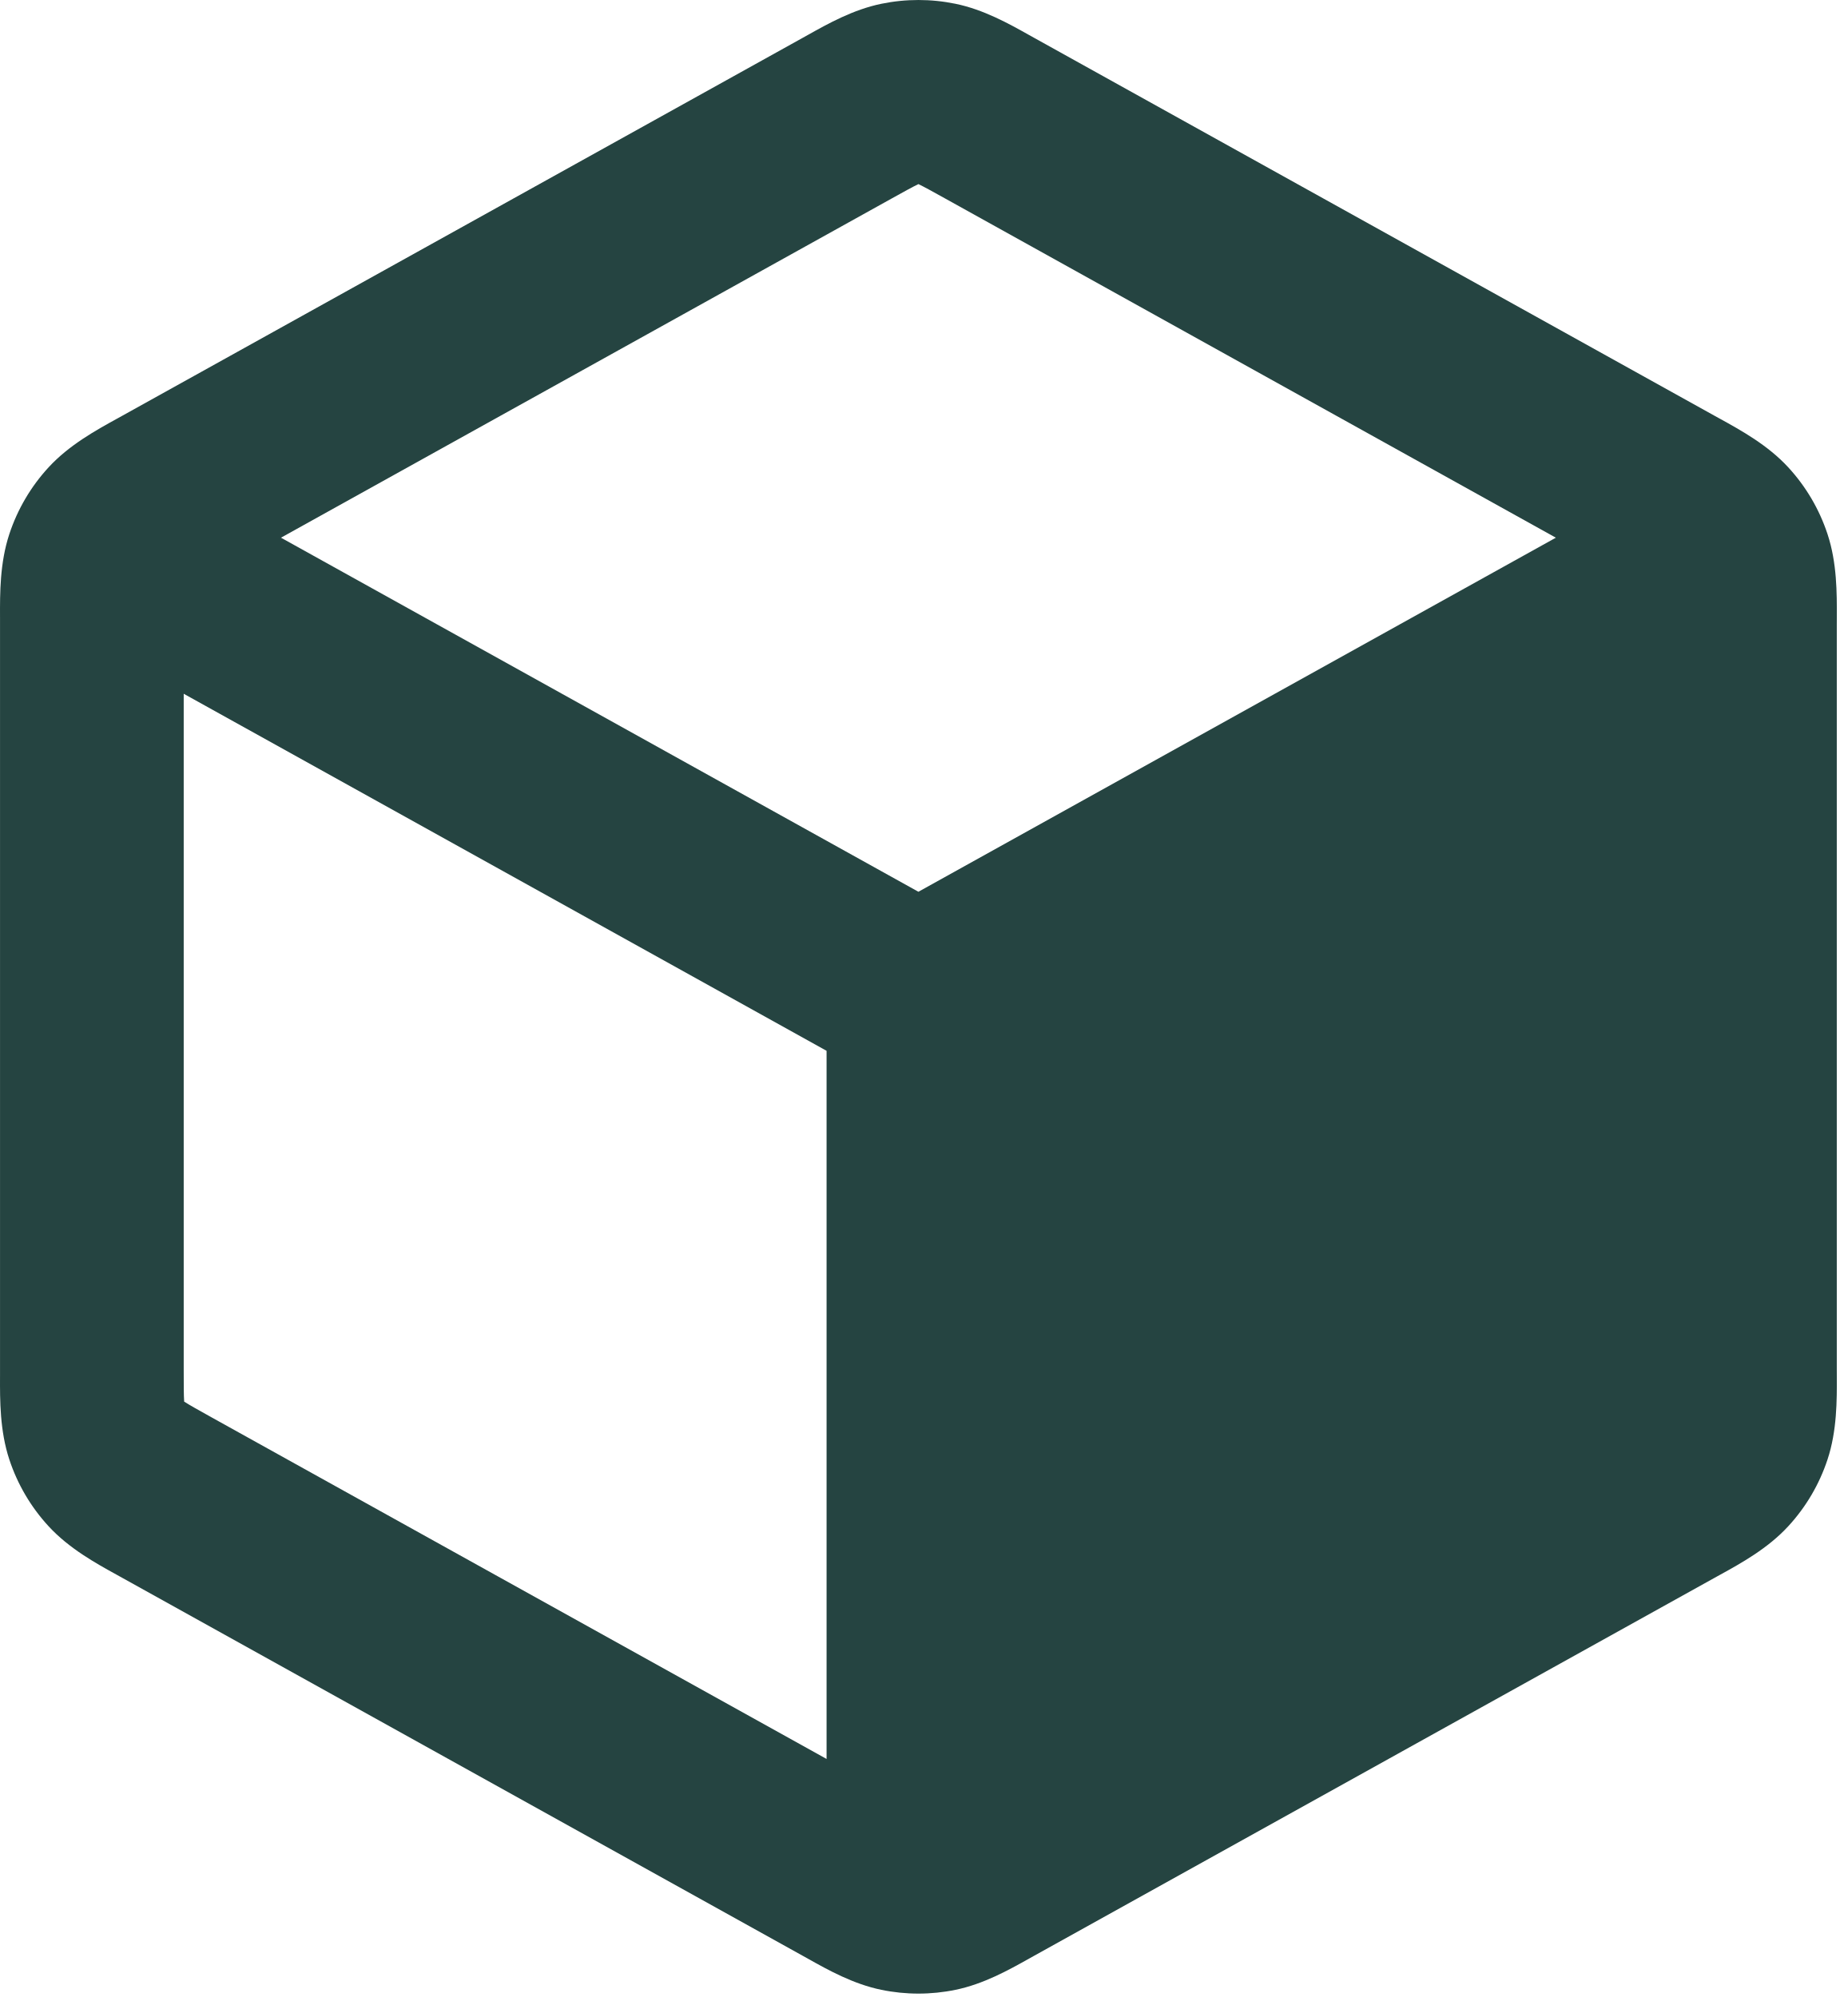
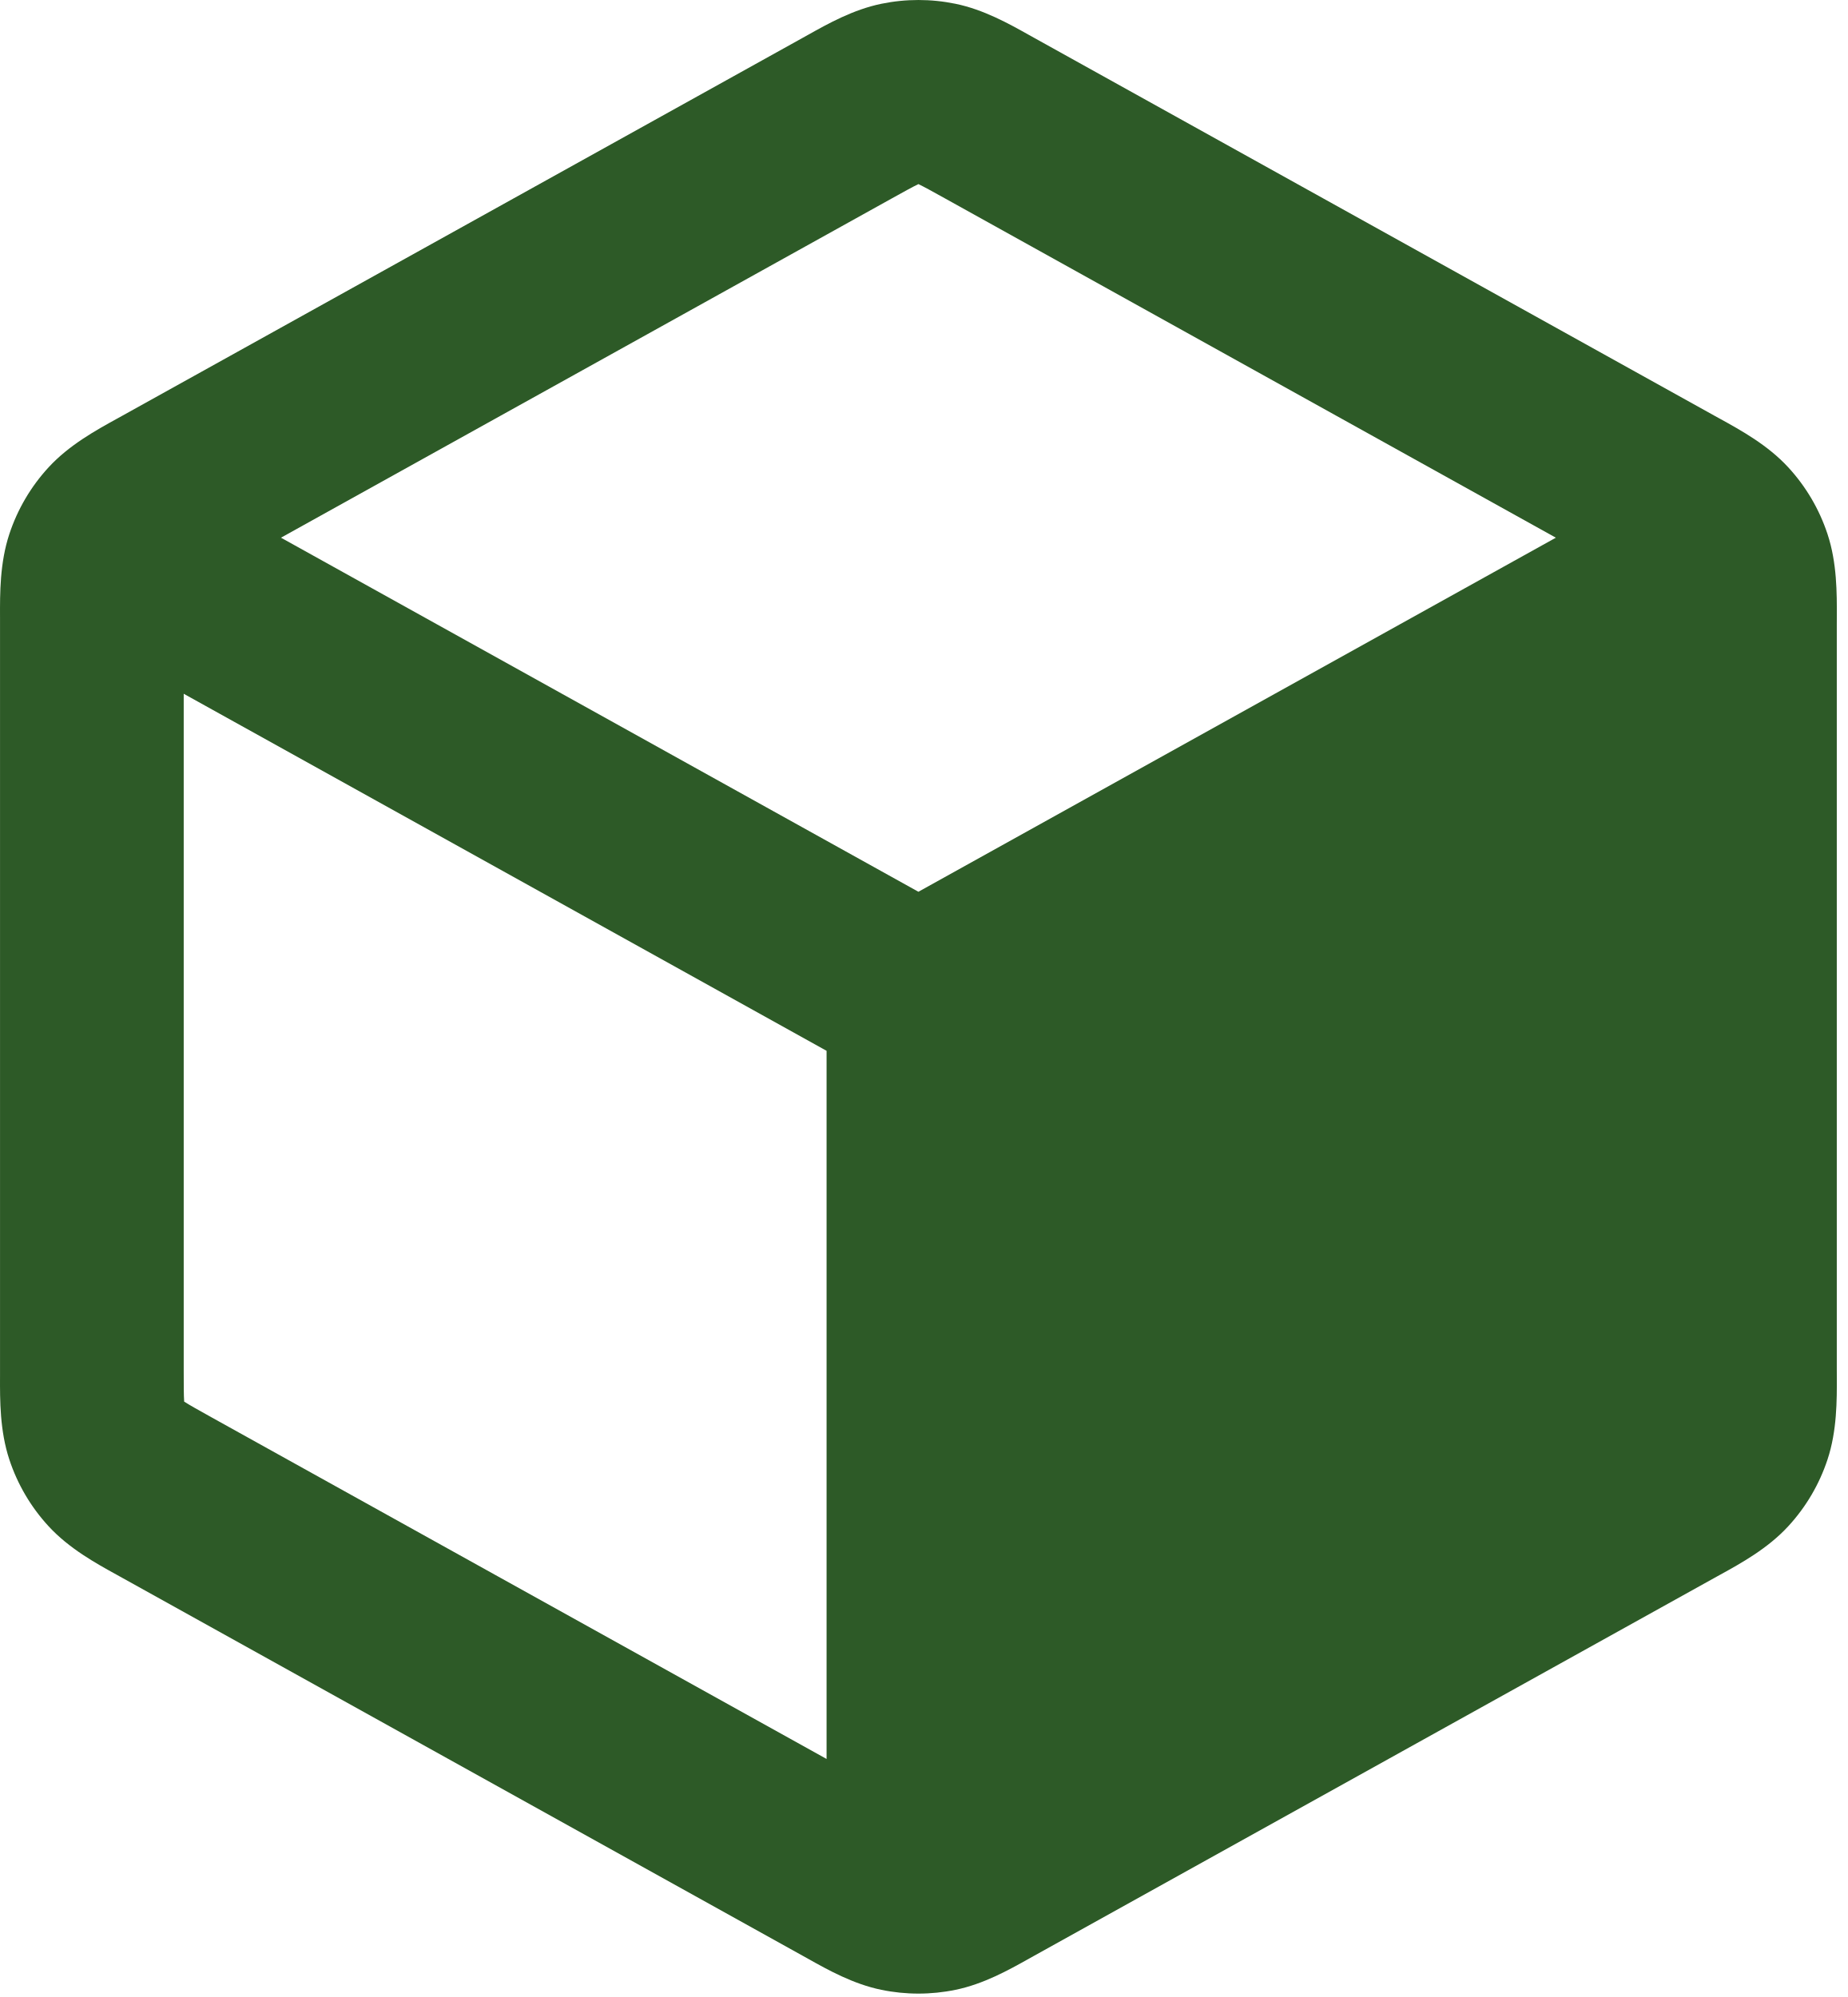
<svg xmlns="http://www.w3.org/2000/svg" width="74" height="80" viewBox="0 0 74 80" fill="none">
-   <path fill-rule="evenodd" clip-rule="evenodd" d="M38.266 0.151C37.289 -0.05 36.28 -0.05 35.302 0.151C34.172 0.383 33.162 0.949 32.359 1.399L32.14 1.521L4.92 16.643C4.845 16.685 4.768 16.728 4.688 16.771C3.838 17.24 2.769 17.828 1.948 18.719C1.238 19.489 0.701 20.402 0.373 21.397C-0.007 22.547 -0.003 23.767 0.001 24.738C0.001 24.829 0.001 24.917 0.001 25.003V54.861C0.001 54.947 0.001 55.035 0.001 55.126C-0.003 56.096 -0.007 57.317 0.373 58.467C0.701 59.462 1.238 60.374 1.948 61.144C2.769 62.035 3.838 62.624 4.688 63.092C4.768 63.136 4.845 63.179 4.92 63.221L32.14 78.343L32.359 78.465C33.162 78.915 34.172 79.481 35.303 79.713C36.28 79.914 37.289 79.914 38.266 79.713C39.397 79.481 40.407 78.915 41.21 78.465L41.429 78.343L68.648 63.221C68.682 63.202 68.715 63.183 68.749 63.165C68.793 63.141 68.836 63.117 68.881 63.092C69.731 62.624 70.8 62.035 71.621 61.144C72.331 60.374 72.868 59.461 73.196 58.467C73.576 57.317 73.572 56.096 73.568 55.126C73.568 55.035 73.567 54.947 73.567 54.861V25.003C73.567 24.917 73.568 24.829 73.568 24.738C73.572 23.767 73.576 22.547 73.196 21.397C72.868 20.402 72.331 19.489 71.621 18.719C70.8 17.828 69.731 17.24 68.881 16.771L68.878 16.77C68.799 16.727 68.723 16.684 68.648 16.643L41.429 1.521L41.21 1.399C40.407 0.949 39.397 0.383 38.266 0.151ZM35.713 7.952C36.27 7.642 36.555 7.486 36.767 7.384L36.784 7.375L36.802 7.384C37.014 7.486 37.299 7.642 37.856 7.952L62.315 21.54L36.784 35.724L11.254 21.54L35.713 7.952ZM7.358 27.792L33.106 42.096L33.106 70.464L8.493 56.79C7.905 56.463 7.604 56.294 7.394 56.16L7.376 56.149L7.375 56.127C7.359 55.878 7.358 55.533 7.358 54.861V27.792Z" fill="#254441" />
+   <path fill-rule="evenodd" clip-rule="evenodd" d="M38.266 0.151C37.289 -0.05 36.28 -0.05 35.302 0.151C34.172 0.383 33.162 0.949 32.359 1.399L32.14 1.521L4.92 16.643C4.845 16.685 4.768 16.728 4.688 16.771C3.838 17.24 2.769 17.828 1.948 18.719C1.238 19.489 0.701 20.402 0.373 21.397C-0.007 22.547 -0.003 23.767 0.001 24.738C0.001 24.829 0.001 24.917 0.001 25.003V54.861C0.001 54.947 0.001 55.035 0.001 55.126C-0.003 56.096 -0.007 57.317 0.373 58.467C0.701 59.462 1.238 60.374 1.948 61.144C2.769 62.035 3.838 62.624 4.688 63.092C4.768 63.136 4.845 63.179 4.92 63.221L32.14 78.343L32.359 78.465C33.162 78.915 34.172 79.481 35.303 79.713C36.28 79.914 37.289 79.914 38.266 79.713C39.397 79.481 40.407 78.915 41.21 78.465L41.429 78.343L68.648 63.221C68.682 63.202 68.715 63.183 68.749 63.165C68.793 63.141 68.836 63.117 68.881 63.092C69.731 62.624 70.8 62.035 71.621 61.144C72.331 60.374 72.868 59.461 73.196 58.467C73.576 57.317 73.572 56.096 73.568 55.126C73.568 55.035 73.567 54.947 73.567 54.861V25.003C73.567 24.917 73.568 24.829 73.568 24.738C73.572 23.767 73.576 22.547 73.196 21.397C72.868 20.402 72.331 19.489 71.621 18.719C70.8 17.828 69.731 17.24 68.881 16.771L68.878 16.77C68.799 16.727 68.723 16.684 68.648 16.643L41.429 1.521L41.21 1.399C40.407 0.949 39.397 0.383 38.266 0.151ZM35.713 7.952C36.27 7.642 36.555 7.486 36.767 7.384L36.784 7.375L36.802 7.384C37.014 7.486 37.299 7.642 37.856 7.952L62.315 21.54L36.784 35.724L11.254 21.54L35.713 7.952ZM7.358 27.792L33.106 42.096L33.106 70.464L8.493 56.79C7.905 56.463 7.604 56.294 7.394 56.16L7.376 56.149L7.375 56.127C7.359 55.878 7.358 55.533 7.358 54.861V27.792Z" fill="#2d5a27" />
</svg>
